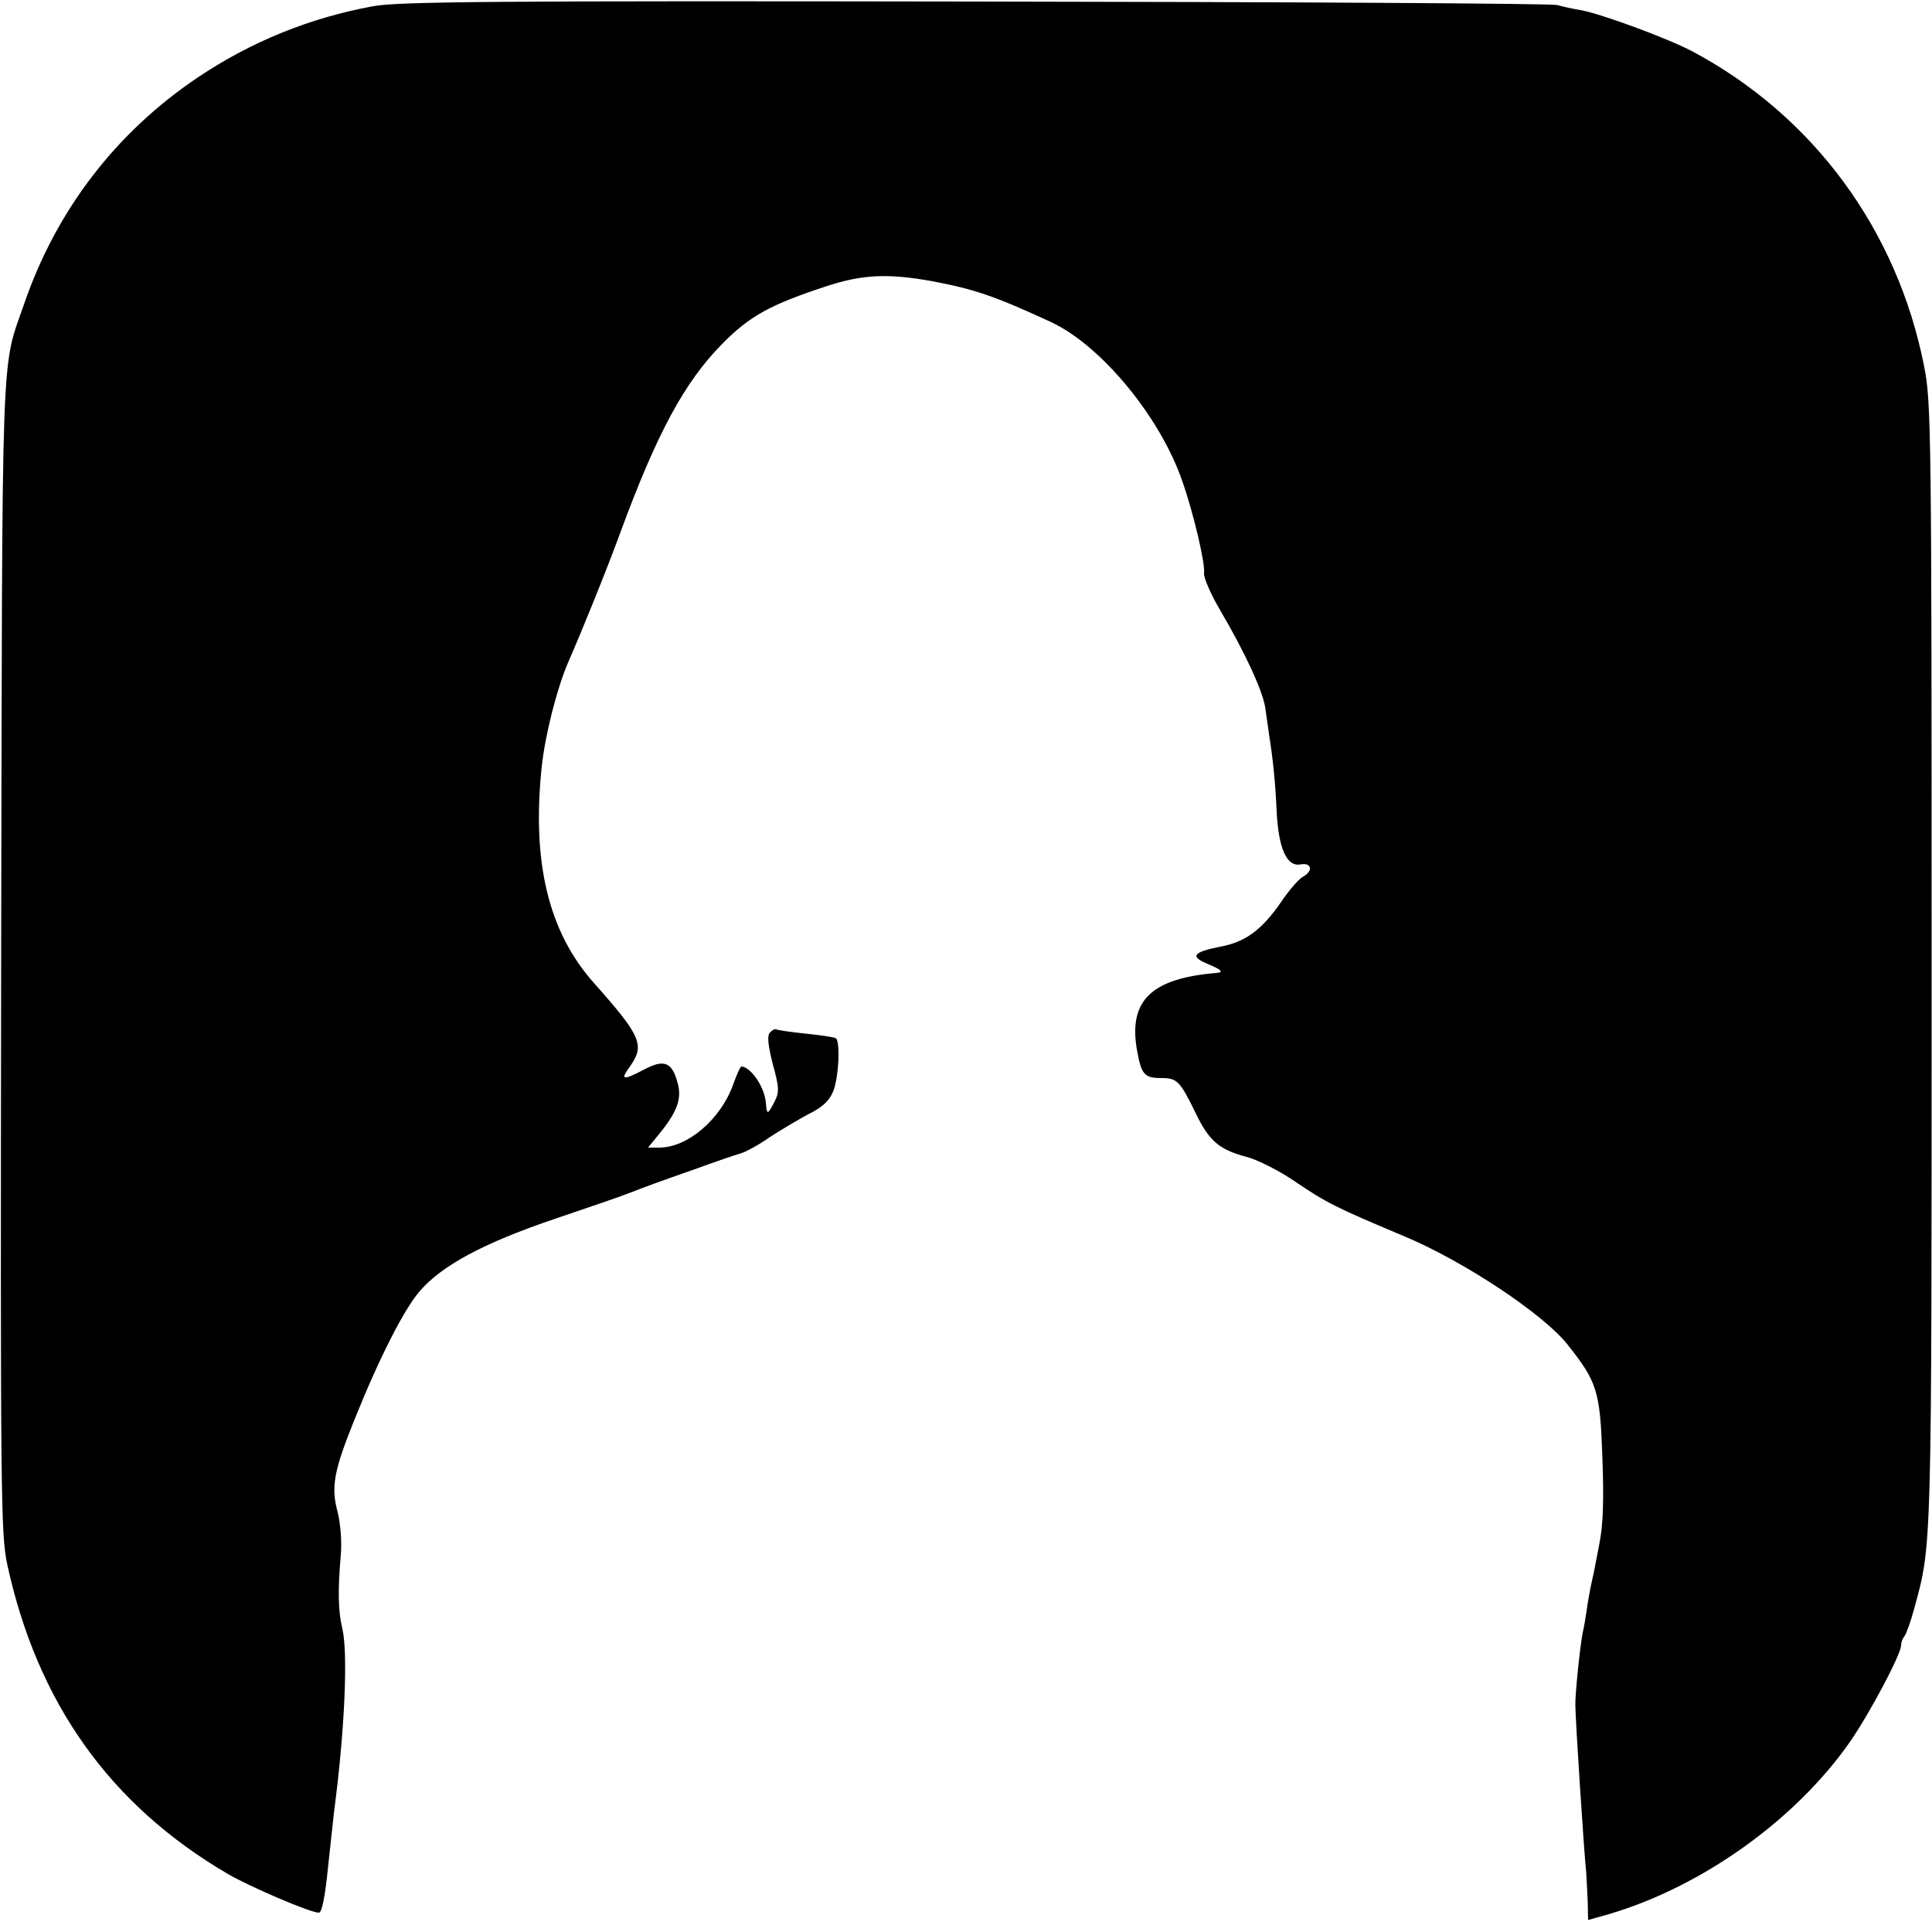
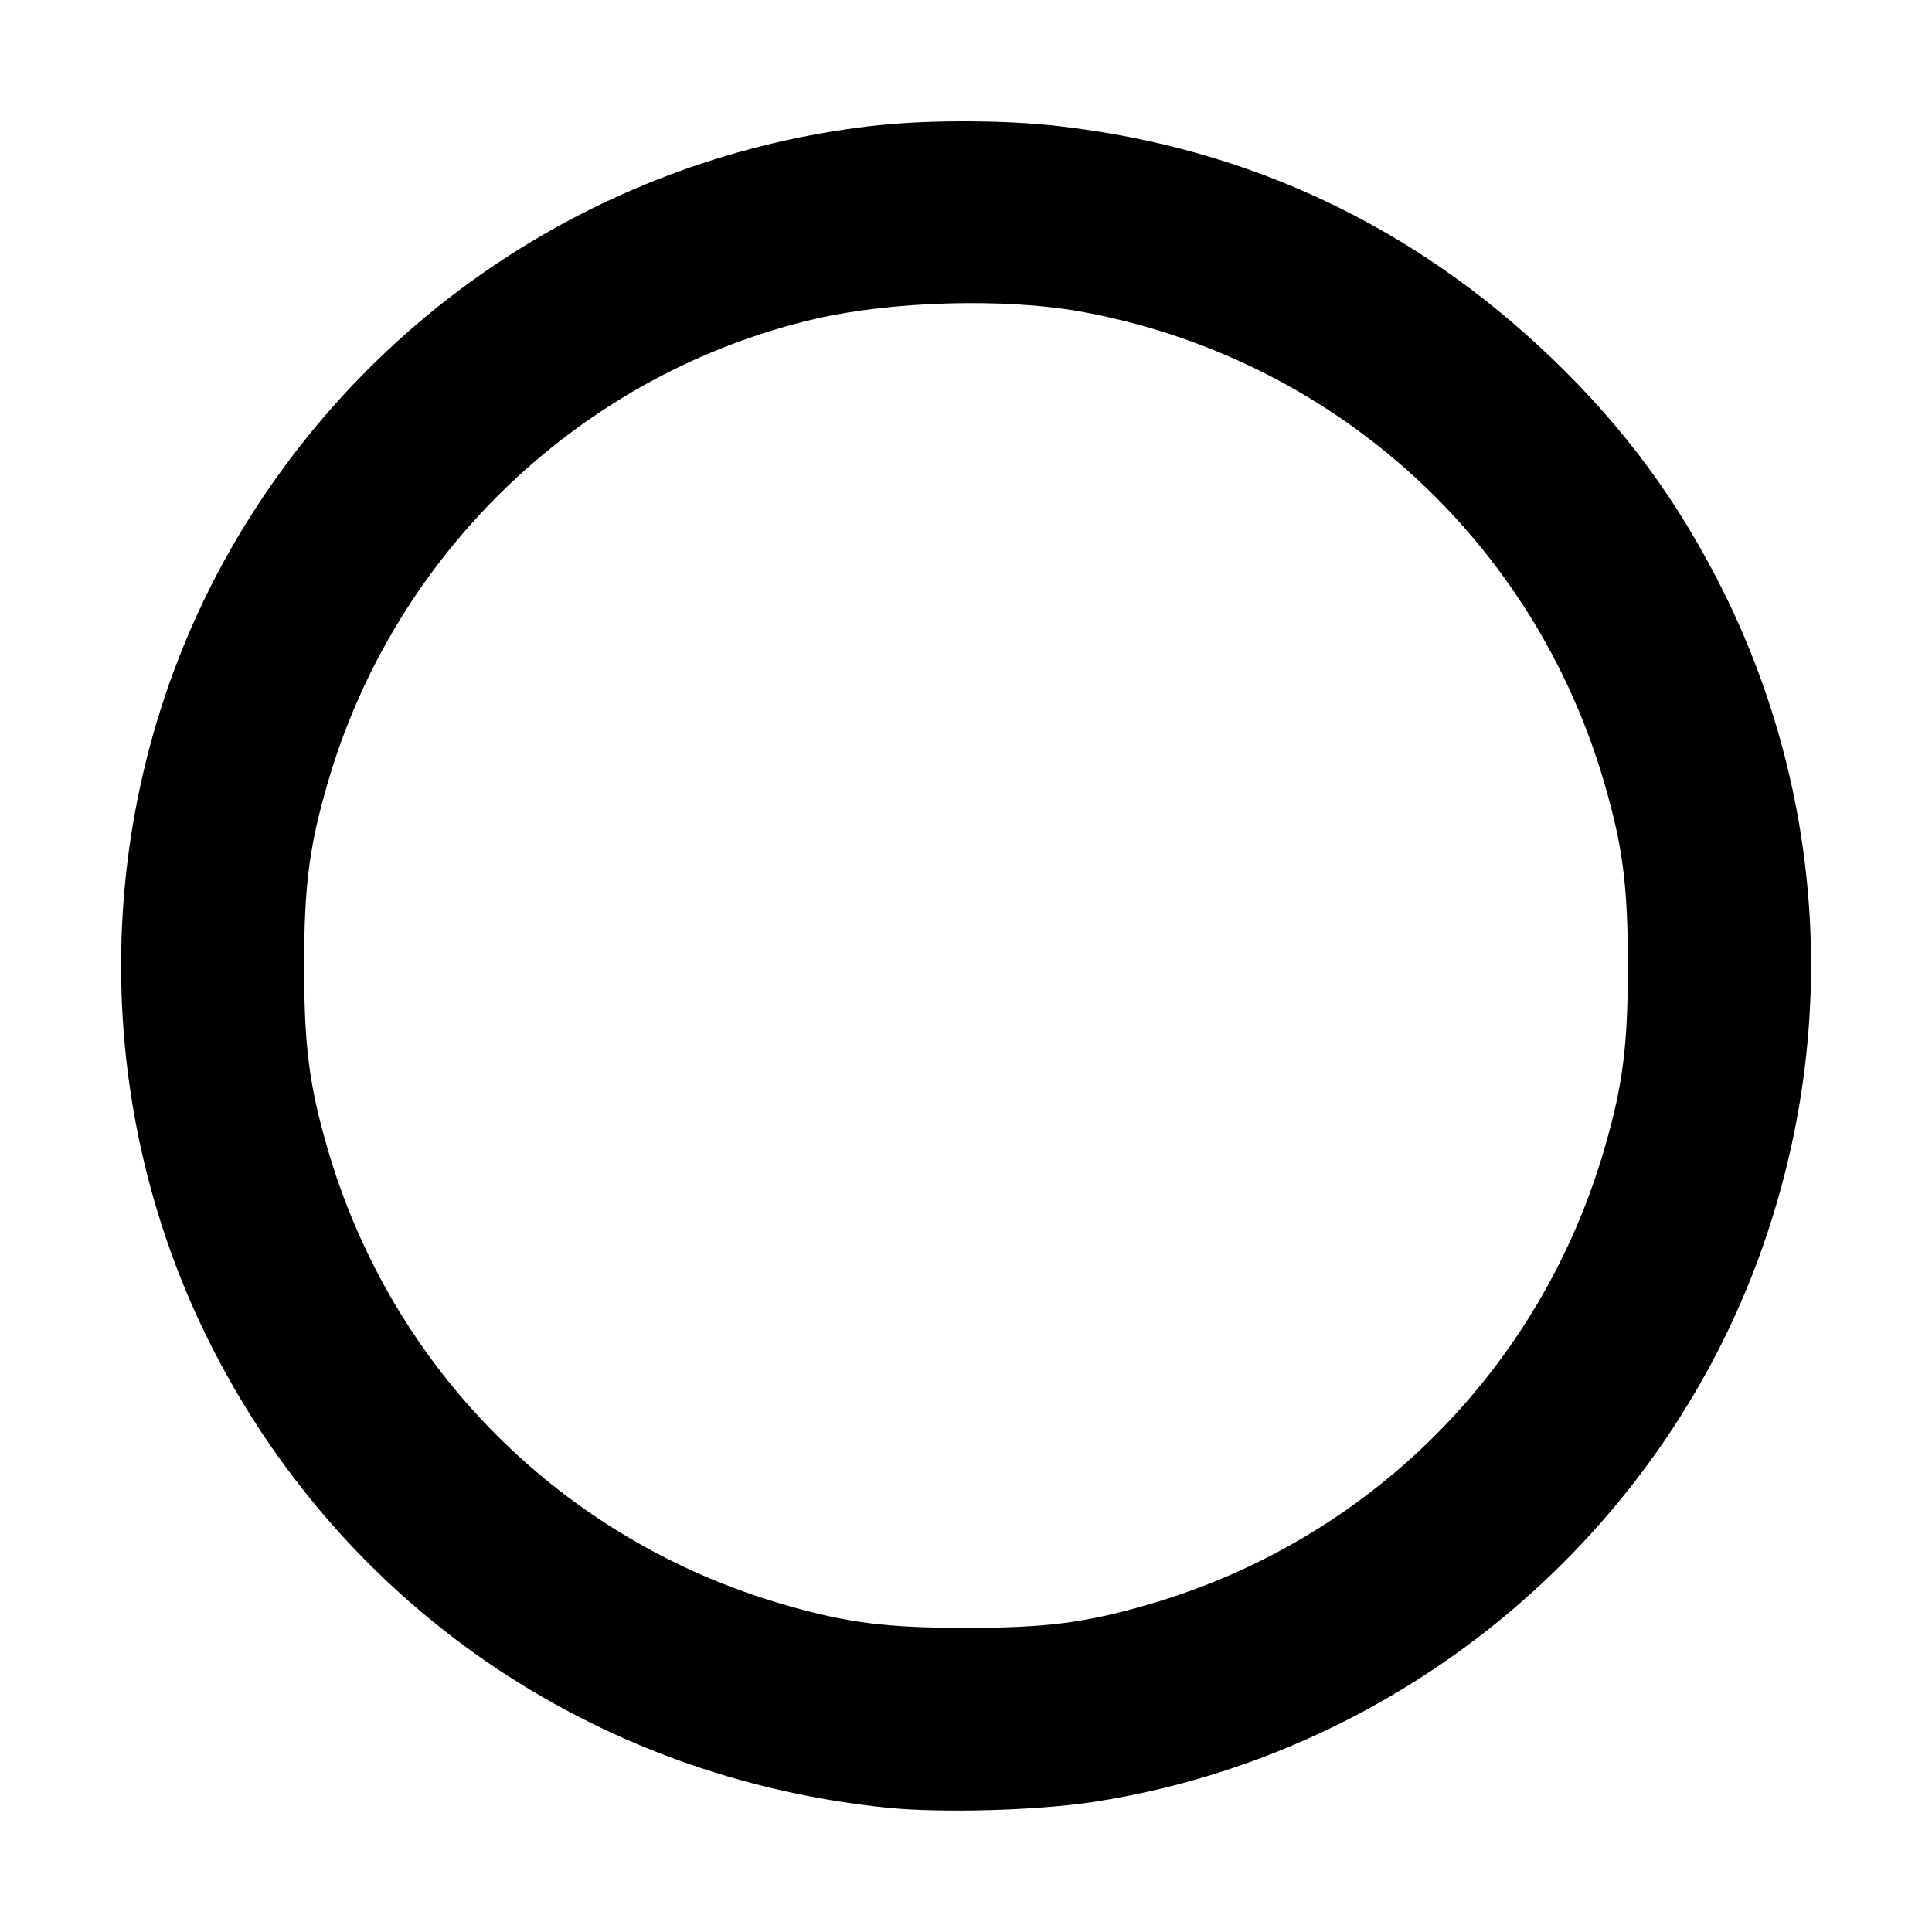
- <svg xmlns="http://www.w3.org/2000/svg" version="1.0" width="500pt" height="500pt" viewBox="0 0 500 500" preserveAspectRatio="xMidYMid meet">
-   <g transform="translate(0,500) scale(0.1,-0.1)" fill="#000000" stroke="none">
-     <path d="M966 4984 c-164 -30 -317 -92 -455 -185 -211 -142 -365 -343 -448 -584 -61 -177 -57 -61 -60 -1690 -2 -1414 -1 -1494 16 -1575 78 -357 265 -621 571 -800 57 -33 213 -100 235 -100 8 0 16 39 24 118 7 64 14 131 16 147 27 205 36 406 21 470 -11 45 -12 100 -4 191 3 35 -1 81 -8 110 -18 65 -10 108 43 239 65 162 128 285 168 332 58 68 166 126 352 189 92 31 179 61 193 67 52 20 68 26 165 60 55 20 110 39 122 42 13 4 47 22 75 42 29 19 75 46 101 60 35 17 53 34 63 58 15 36 19 131 7 138 -5 3 -39 8 -78 12 -38 4 -73 9 -76 11 -4 2 -11 -2 -17 -9 -7 -8 -4 -34 8 -81 17 -62 17 -73 4 -98 -18 -34 -19 -34 -22 -2 -3 40 -38 92 -63 94 -3 0 -13 -22 -22 -48 -33 -90 -118 -162 -191 -162 l-29 0 27 33 c48 58 61 93 50 133 -14 55 -35 64 -87 36 -56 -29 -63 -28 -36 9 38 54 28 78 -93 214 -119 133 -162 314 -136 561 9 84 40 204 68 269 38 87 98 235 134 333 96 261 167 393 266 493 71 72 125 101 268 148 94 31 160 34 276 13 110 -21 162 -39 305 -105 130 -60 284 -246 341 -413 29 -82 60 -215 56 -238 -1 -11 17 -53 41 -94 65 -110 113 -214 118 -257 3 -21 7 -50 9 -64 11 -68 17 -133 20 -202 5 -95 26 -143 62 -136 29 5 33 -17 6 -32 -11 -6 -36 -35 -57 -66 -50 -72 -92 -103 -157 -115 -70 -14 -79 -25 -34 -44 38 -16 44 -22 24 -24 -168 -14 -227 -71 -206 -197 12 -67 19 -75 65 -75 39 0 47 -8 87 -90 35 -73 61 -95 132 -114 28 -7 85 -36 126 -64 81 -55 105 -67 281 -141 154 -64 362 -202 424 -281 77 -97 84 -120 90 -293 4 -110 2 -174 -8 -223 -16 -84 -14 -73 -22 -109 -3 -16 -9 -46 -11 -65 -3 -19 -7 -44 -10 -55 -7 -37 -20 -160 -19 -190 1 -48 22 -373 28 -430 1 -16 3 -51 4 -77 l1 -47 53 15 c242 71 485 245 626 448 52 76 131 225 131 248 0 8 4 18 9 24 4 5 16 37 25 71 46 169 45 137 45 1668 0 1371 -1 1455 -19 1545 -69 354 -287 651 -602 818 -63 33 -233 96 -288 106 -19 3 -46 9 -60 13 -14 4 -691 8 -1505 9 -1245 2 -1493 0 -1559 -12z" />
+ <svg xmlns="http://www.w3.org/2000/svg" version="1.0" width="512pt" height="512pt" viewBox="0 0 512 512" preserveAspectRatio="xMidYMid meet">
+   <g transform="translate(0,512) scale(0.1,-0.1)" fill="#000000" stroke="none">
+     <path d="M2300 4785 c-688 -83 -1295 -474 -1656 -1065 -394 -646 -430 -1464 -95 -2145 347 -703 1019 -1167 1806 -1246 144 -14 396 -7 545 16 825 128 1520 715 1783 1505 188 563 147 1167 -112 1695 -121 244 -264 439 -460 627 -363 348 -801 555 -1299 613 -151 18 -366 18 -512 0z m560 -490 c669 -120 1206 -604 1393 -1255 48 -165 61 -271 61 -480 0 -209 -13 -315 -61 -480 -169 -588 -625 -1044 -1213 -1213 -165 -48 -271 -61 -480 -61 -209 0 -315 13 -480 61 -588 169 -1044 625 -1213 1213 -48 165 -61 271 -61 480 0 209 13 315 61 480 177 617 677 1093 1298 1236 203 46 496 54 695 19z" />
  </g>
</svg>
